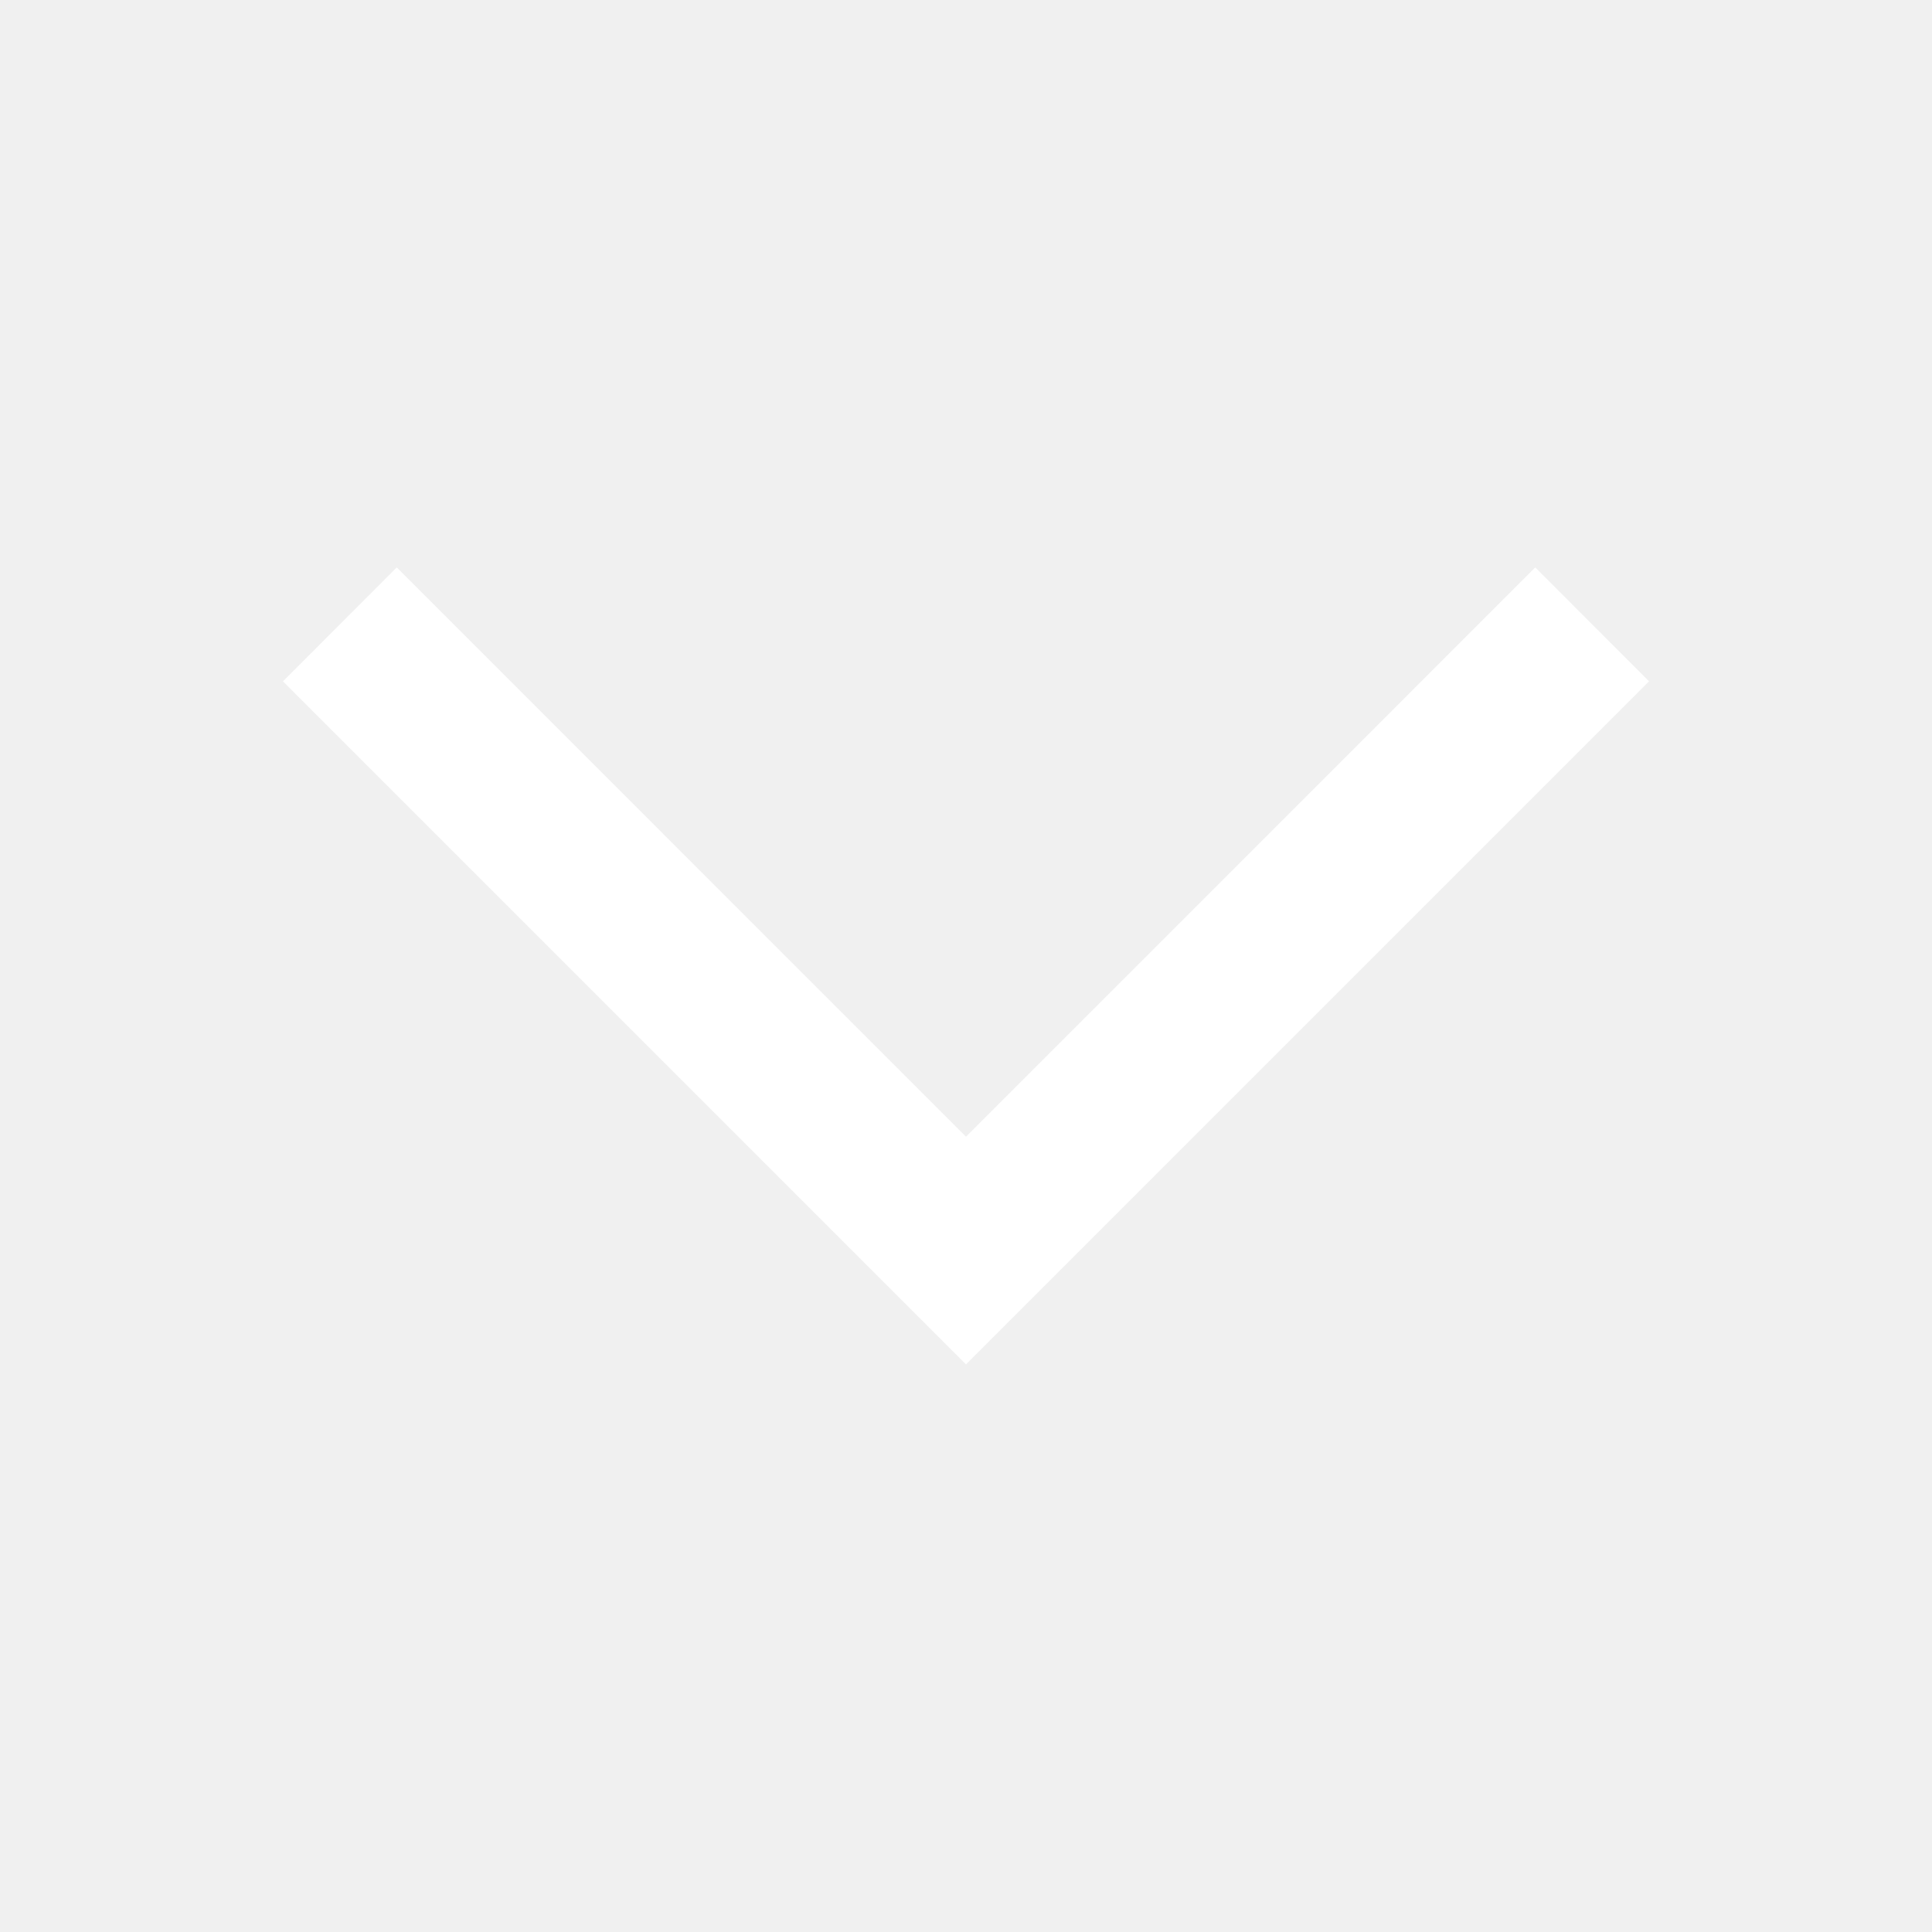
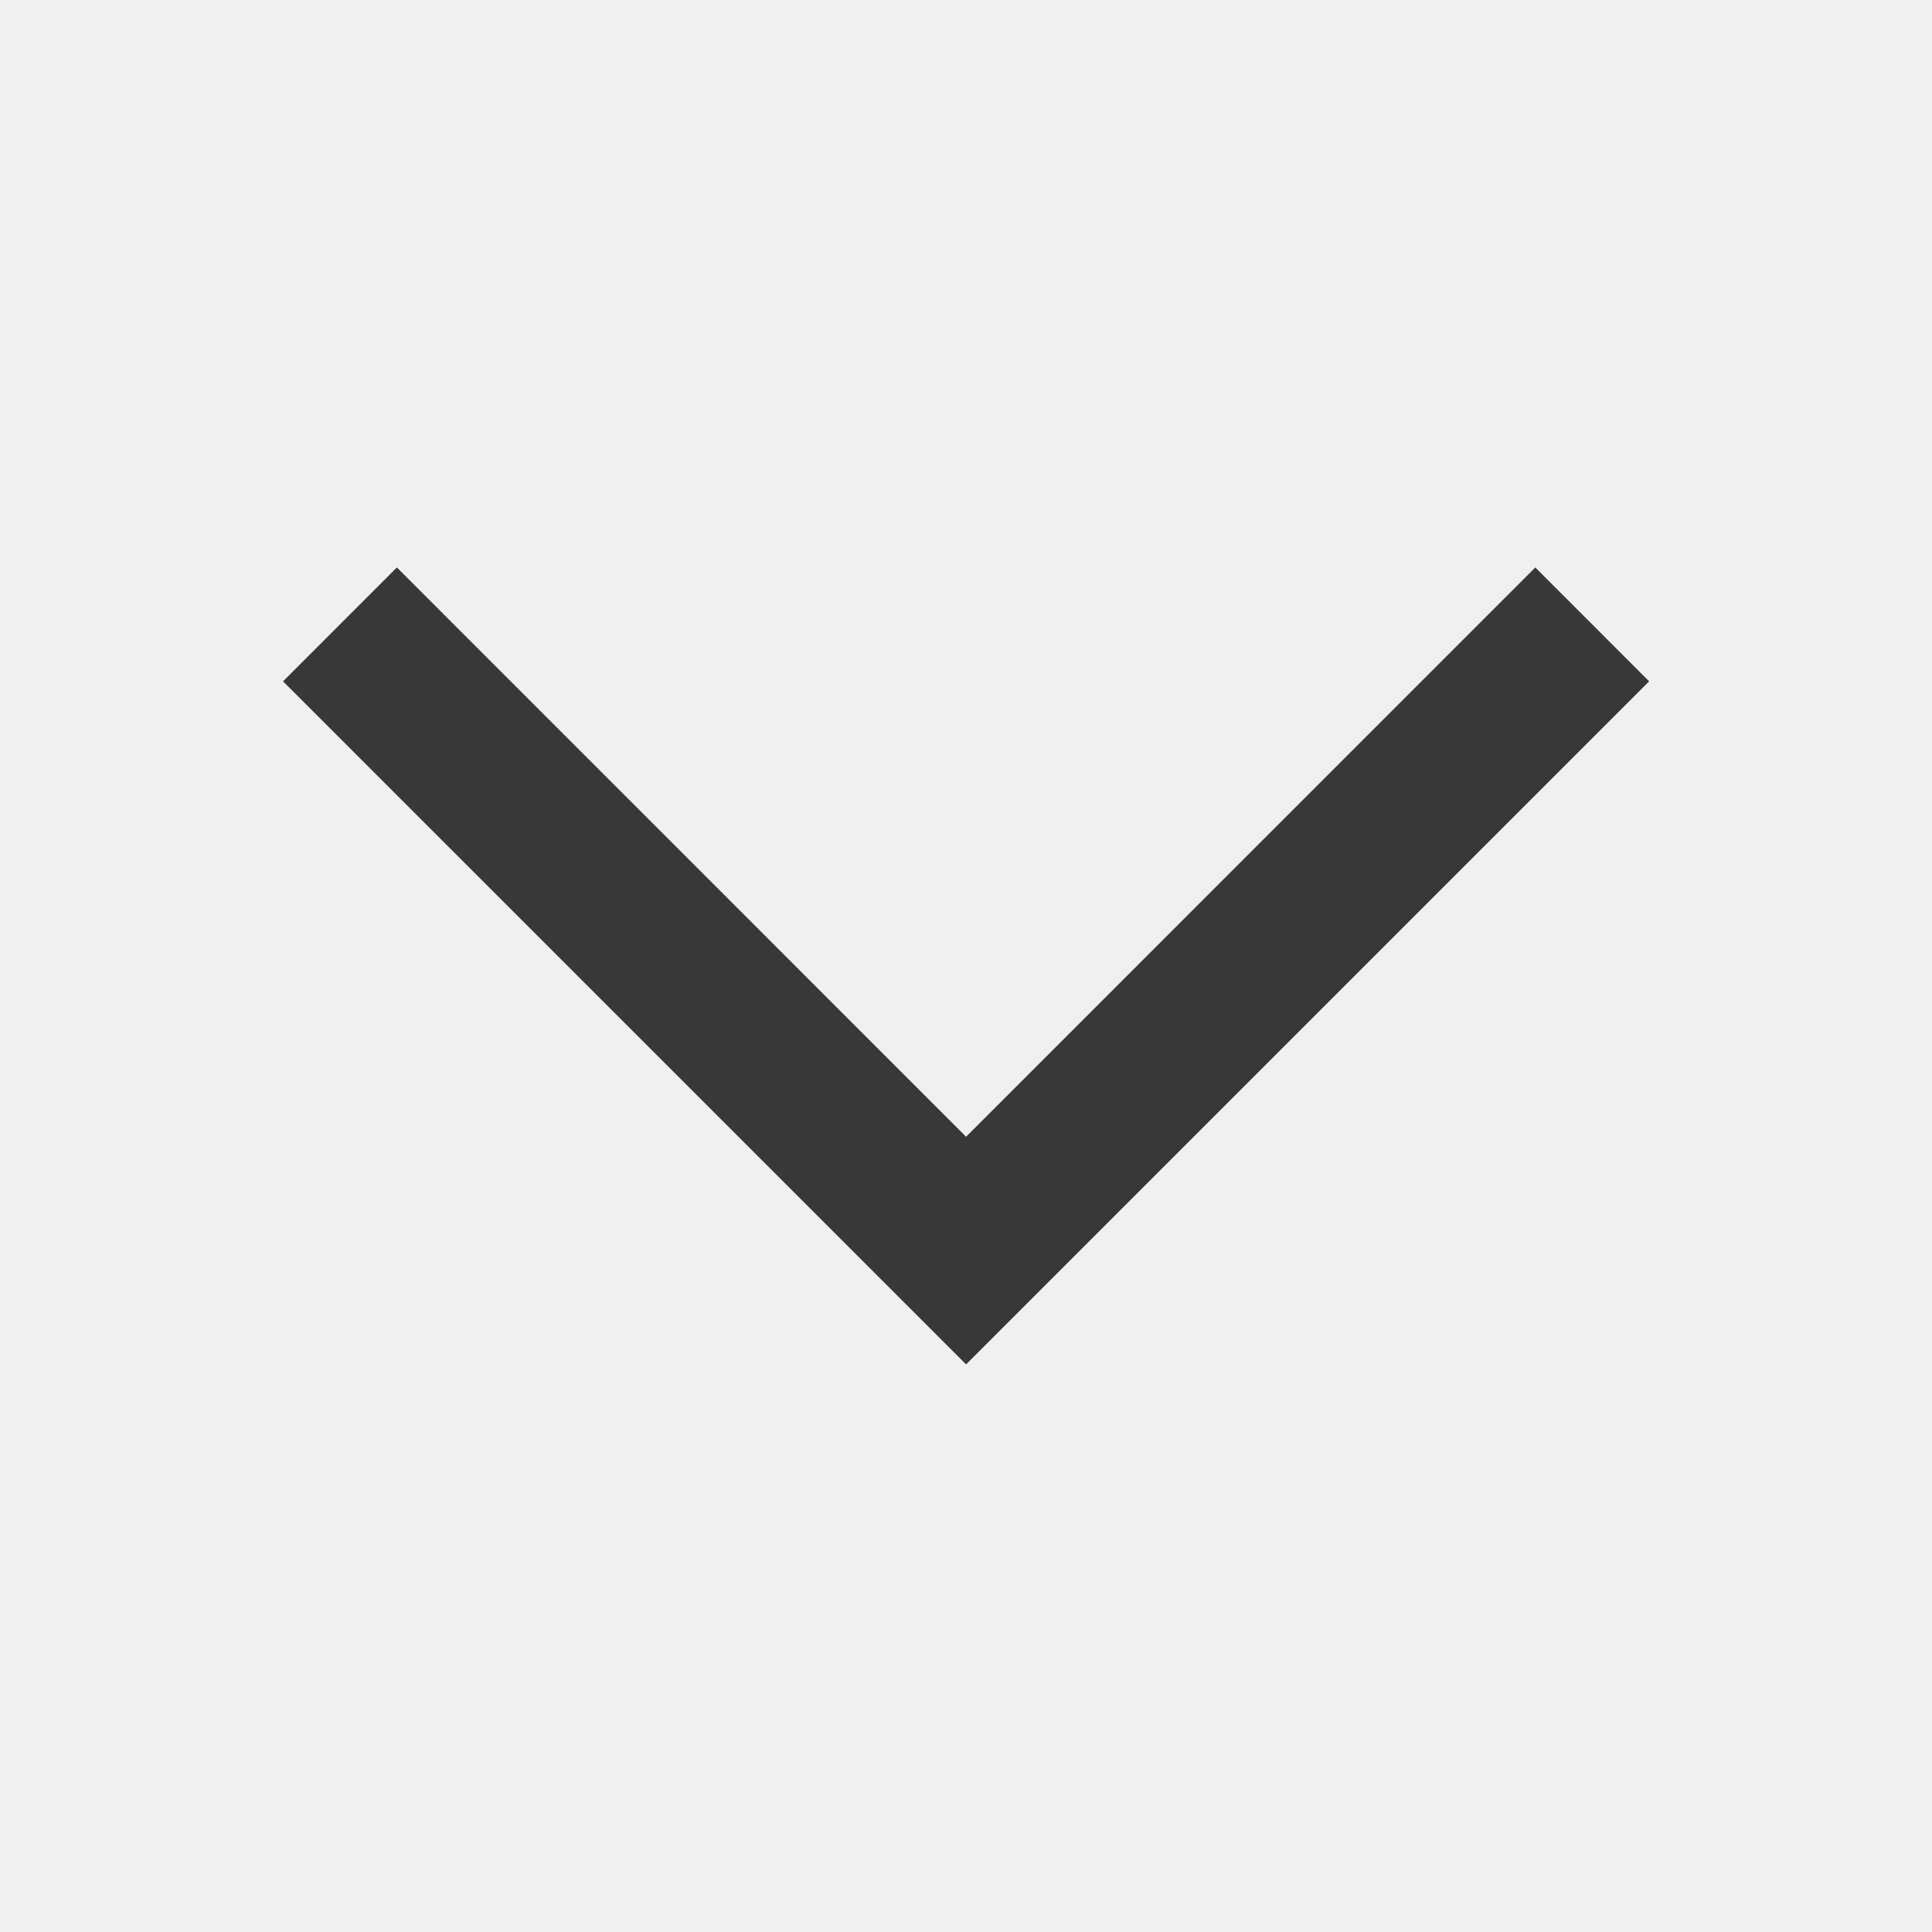
- <svg xmlns="http://www.w3.org/2000/svg" width="24" height="24" viewBox="0 0 33 33" fill="none">
-   <path d="M4.833 11.638L16.5 23.305L28.167 11.638L26.223 9.692L16.5 19.416L6.777 9.692L4.833 11.638Z" fill="white" />
+ <svg xmlns="http://www.w3.org/2000/svg" width="24" height="24" viewBox="0 0 24 24" fill="none">
+   <path d="M3.516 8.464L12.001 16.949L20.486 8.464L19.072 7.049L12.001 14.121L4.93 7.049L3.516 8.464Z" fill="#383838" />
</svg>
